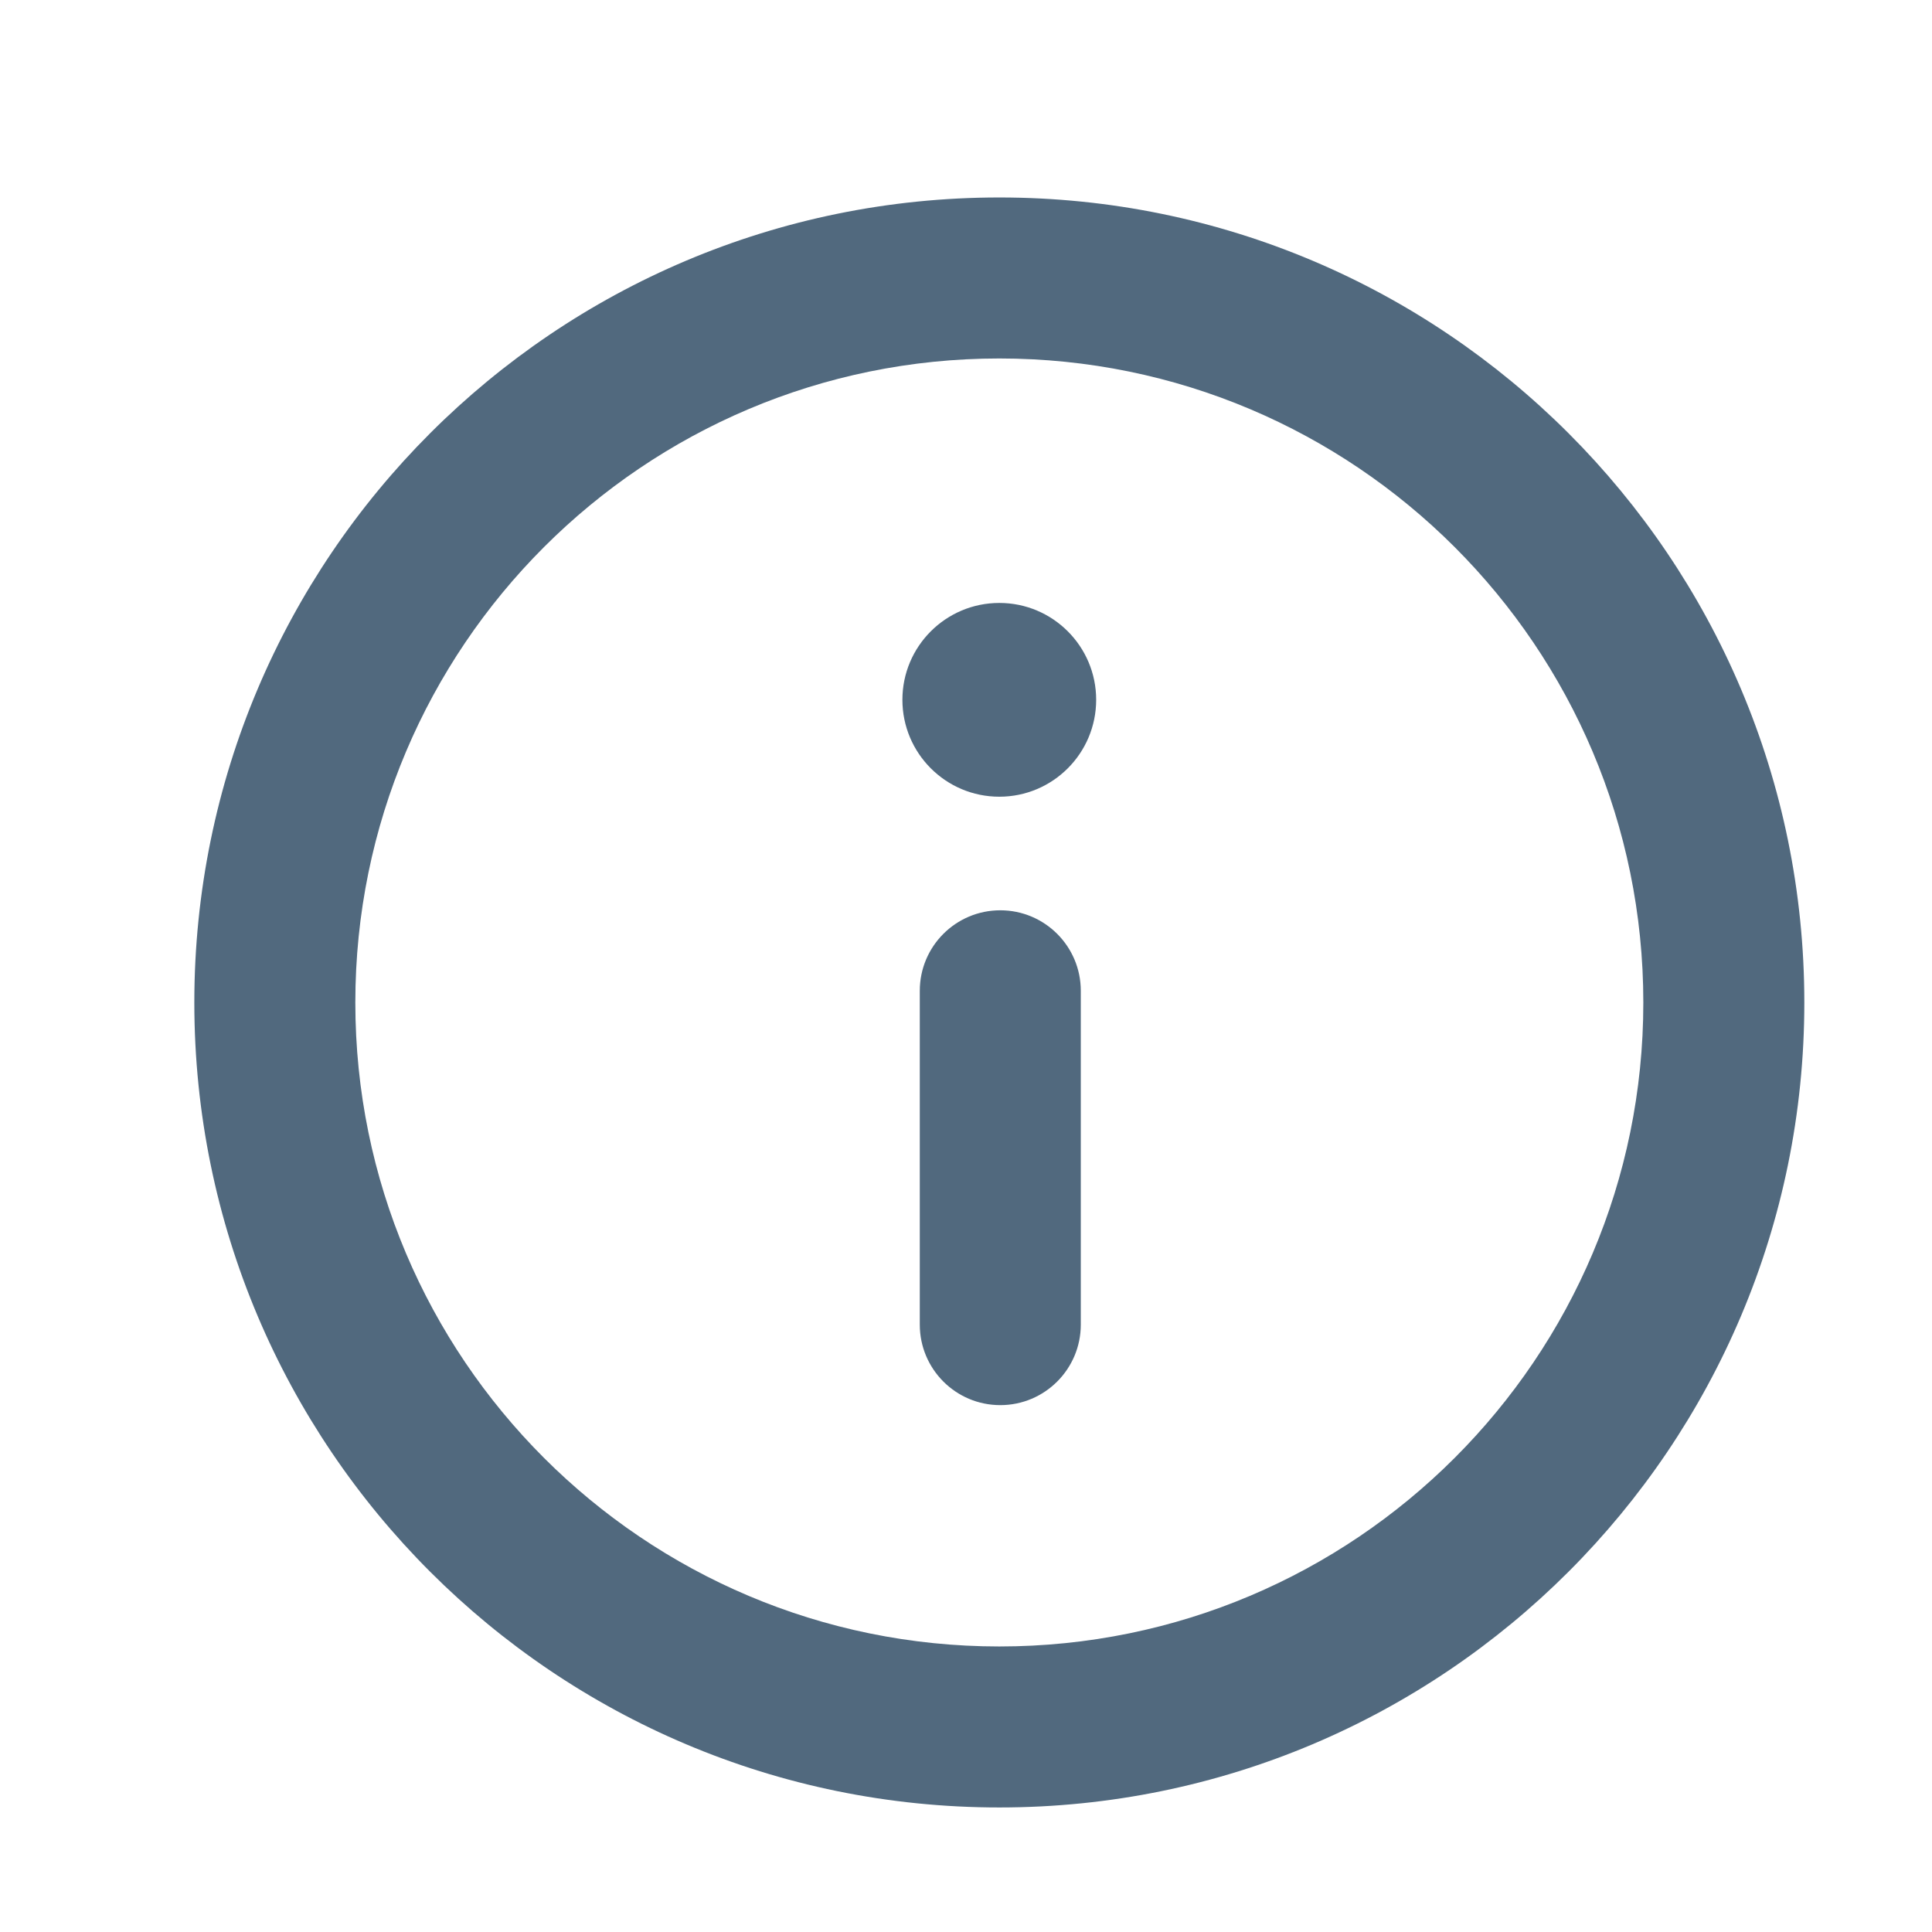
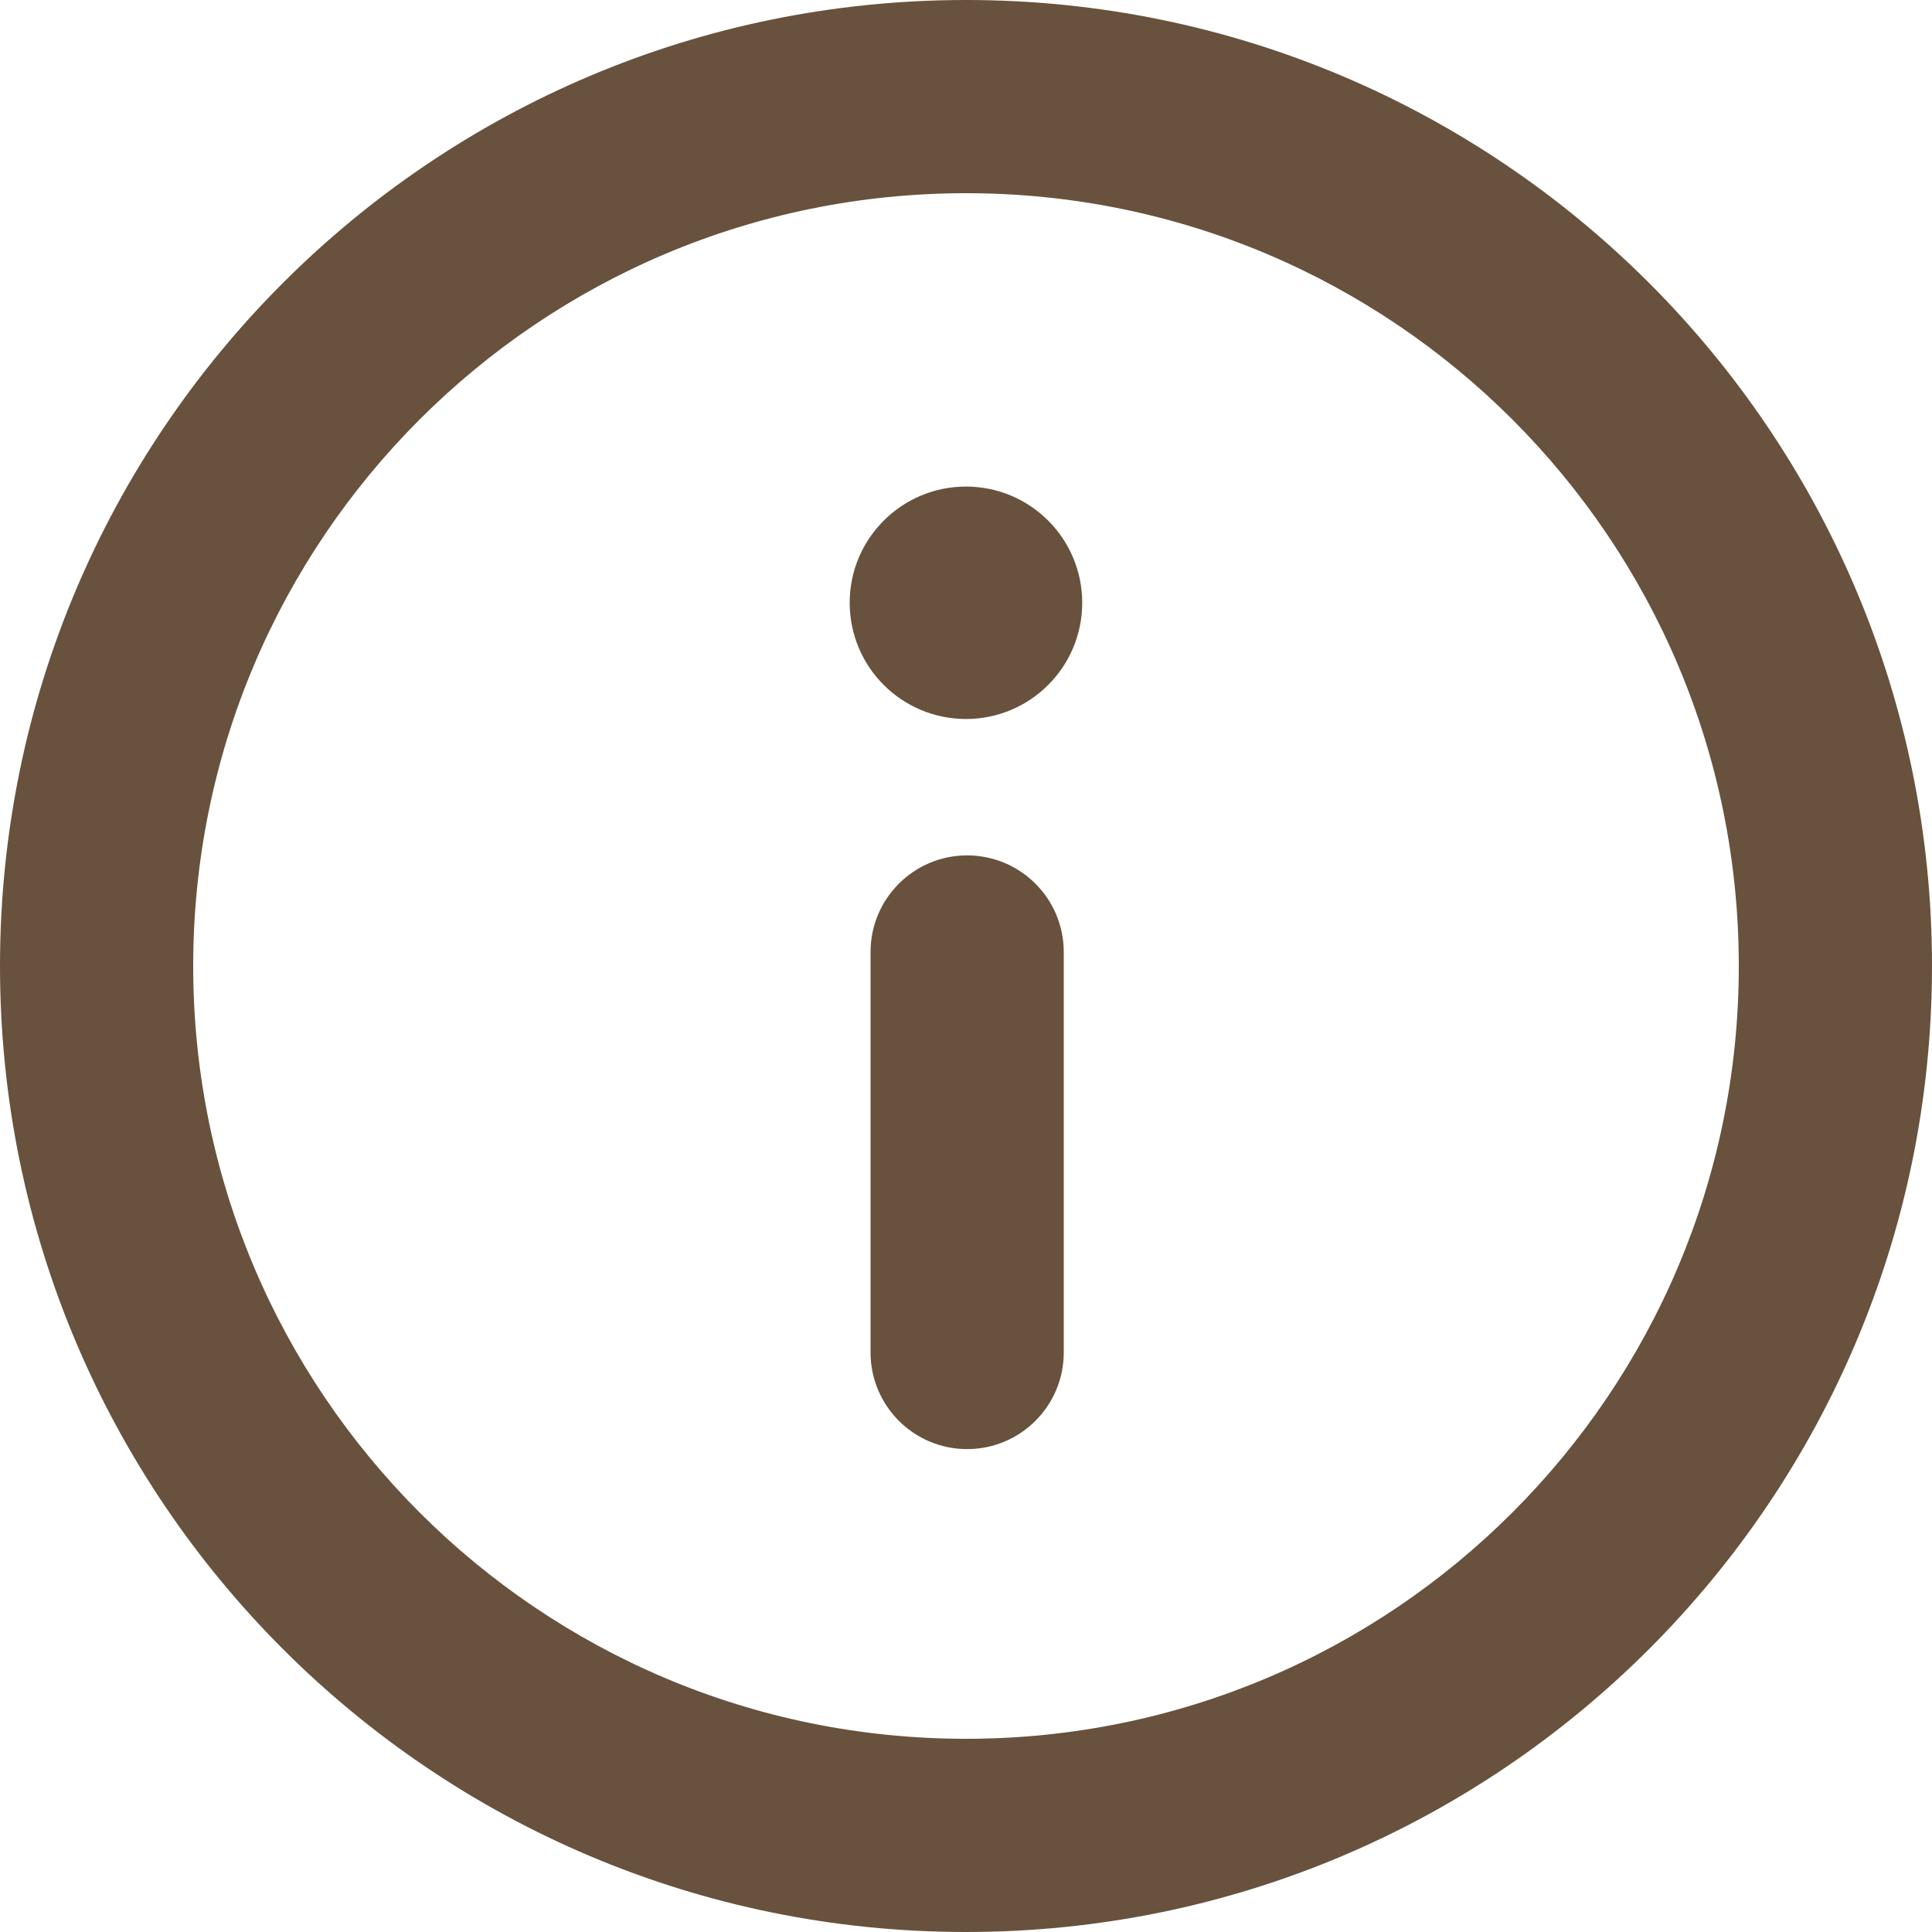
- <svg xmlns="http://www.w3.org/2000/svg" width="24" height="24" viewBox="0 0 24 24" fill="none">
-   <path d="M12.414 7.49C11.749 7.49 11.21 8.029 11.21 8.693C11.21 9.358 11.749 9.897 12.414 9.897C13.078 9.897 13.617 9.358 13.617 8.693C13.617 8.029 13.078 7.49 12.414 7.49Z" fill="#51697E" />
-   <path fill-rule="evenodd" clip-rule="evenodd" d="M12.426 11.308C12.978 11.308 13.426 11.756 13.426 12.308V16.455C13.426 17.007 12.978 17.455 12.426 17.455C11.873 17.455 11.426 17.007 11.426 16.455V12.308C11.426 11.756 11.873 11.308 12.426 11.308Z" fill="#51697E" />
-   <path fill-rule="evenodd" clip-rule="evenodd" d="M12.414 4.453C7.996 4.453 4.414 8.035 4.414 12.454C4.414 16.872 7.996 20.453 12.414 20.453C16.832 20.453 20.414 16.872 20.414 12.454C20.414 8.035 16.832 4.453 12.414 4.453ZM2.414 12.454C2.414 6.931 6.891 2.453 12.414 2.453C17.937 2.453 22.414 6.931 22.414 12.454C22.414 17.976 17.937 22.453 12.414 22.453C6.891 22.453 2.414 17.976 2.414 12.454Z" fill="#51697E" />
+ <svg xmlns="http://www.w3.org/2000/svg" width="20" height="20" viewBox="0 0 20 20" fill="none">
+   <path d="M10 5.037C9.335 5.037 8.796 5.575 8.796 6.24C8.796 6.905 9.335 7.443 10 7.443C10.664 7.443 11.203 6.905 11.203 6.24C11.203 5.575 10.664 5.037 10 5.037Z" fill="#68523D" />
+   <path fill-rule="evenodd" clip-rule="evenodd" d="M10.012 8.855C10.564 8.855 11.012 9.303 11.012 9.855V14.001C11.012 14.553 10.564 15.001 10.012 15.001C9.459 15.001 9.012 14.553 9.012 14.001V9.855C9.012 9.303 9.459 8.855 10.012 8.855Z" fill="#68523D" />
+   <path fill-rule="evenodd" clip-rule="evenodd" d="M10 2C5.582 2 2 5.582 2 10C2 14.418 5.582 18 10 18C14.418 18 18 14.418 18 10C18 5.582 14.418 2 10 2ZM0 10C0 4.477 4.477 0 10 0C15.523 0 20 4.477 20 10C20 15.523 15.523 20 10 20C4.477 20 0 15.523 0 10Z" fill="#68523D" />
</svg>
